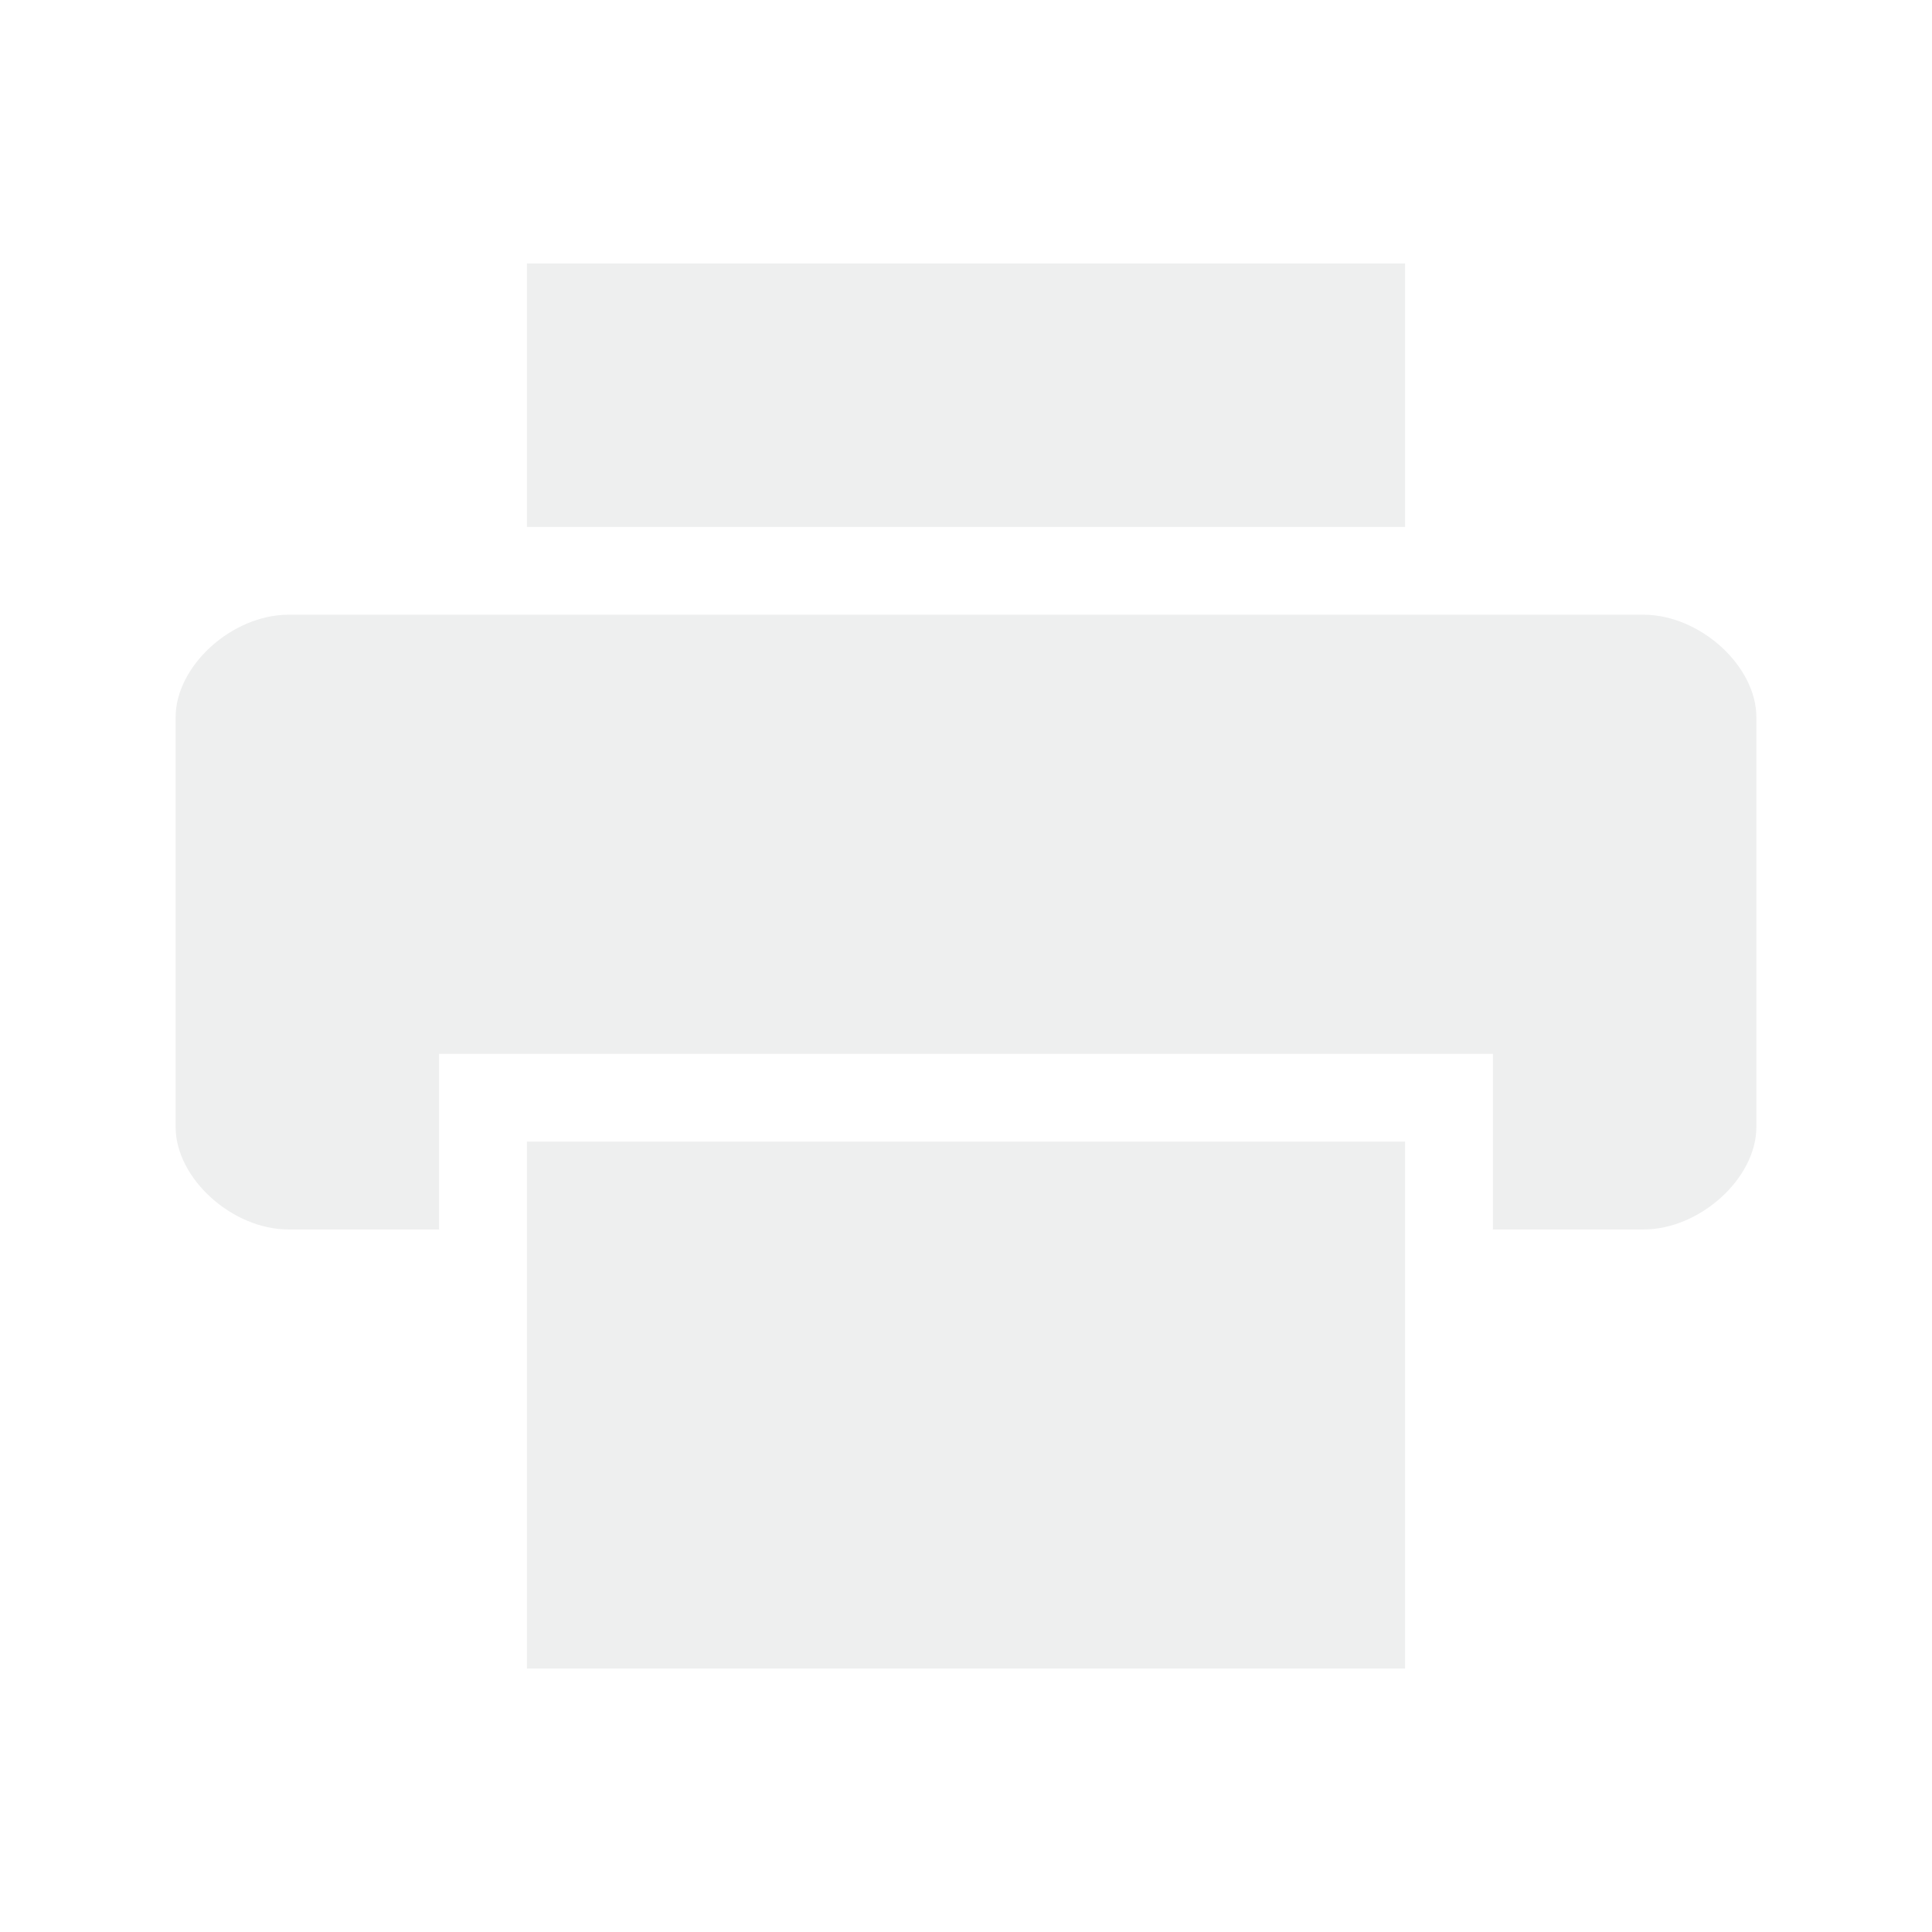
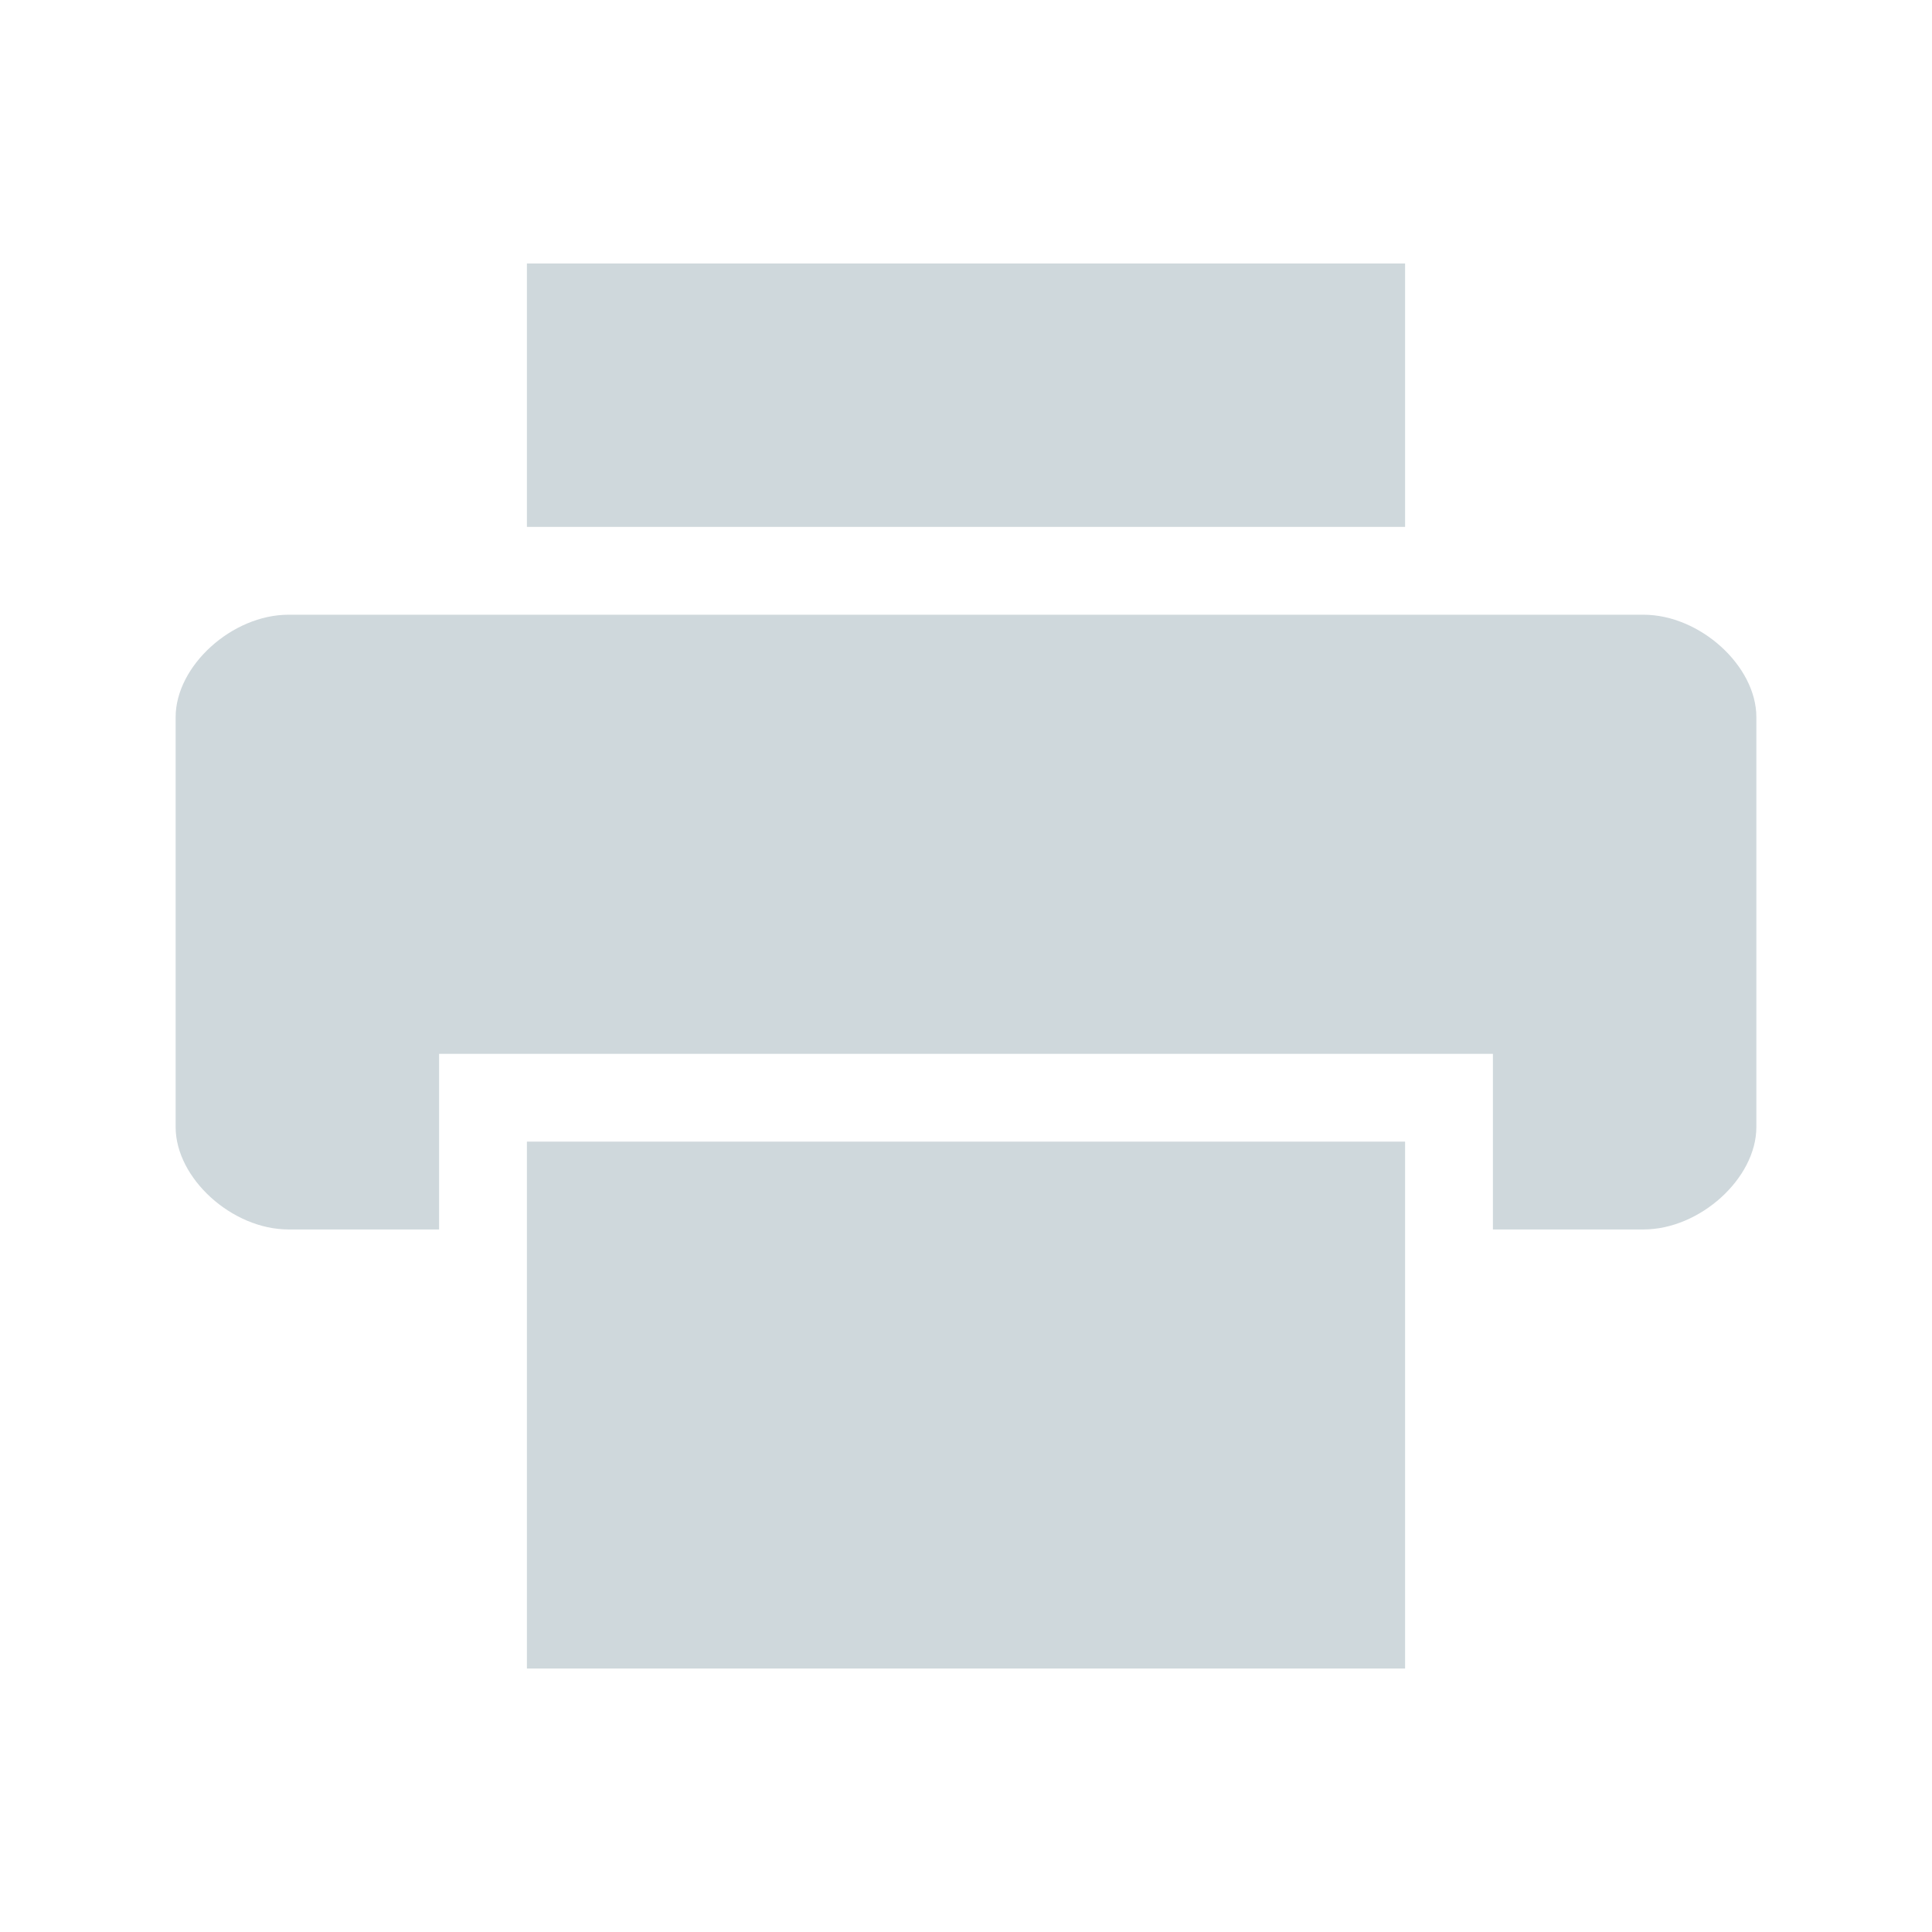
<svg xmlns="http://www.w3.org/2000/svg" xmlns:ns1="http://www.openswatchbook.org/uri/2009/osb" id="svg7384" width="22" height="22" version="1.1" style="enable-background:new">
  <defs id="defs7386">
    <linearGradient id="linearGradient5606" ns1:paint="solid">
      <stop id="stop5608" offset="0" style="stop-color:#000000;stop-opacity:1" />
    </linearGradient>
  </defs>
  <g id="printer" transform="translate(-505.0006,125.0067)">
    <rect id="rect4140" width="22" height="22" x="505" y="-125.01" style="opacity:0;fill:#2b0000;fill-opacity:0.404;fill-rule:nonzero;stroke:none;stroke-width:1;stroke-linecap:round;stroke-linejoin:round;stroke-miterlimit:4;stroke-dasharray:none;stroke-dashoffset:0;stroke-opacity:1" />
-     <path id="path3520-4" d="M 6,3 6,6 16,6 16,3 6,3 Z M 3.285,7 C 2.642,7 2,7.583 2,8.166 L 2,12.834 C 2,13.417 2.642,14 3.285,14 L 5,14 l 0,-2 12,0 0,2 1.715,0 C 19.358,14 20,13.417 20,12.834 L 20,8.166 C 20,7.583 19.358,7 18.715,7 L 3.285,7 Z M 6,13 l 0,6 10,0 0,-6 -10,0 z" transform="translate(505.0006,-125.0067)" style="opacity:1;fill:#eeefef;fill-opacity:1;stroke:none" />
+     <path id="path3520-4" d="M 6,3 6,6 16,6 16,3 6,3 Z M 3.285,7 C 2.642,7 2,7.583 2,8.166 L 2,12.834 C 2,13.417 2.642,14 3.285,14 L 5,14 l 0,-2 12,0 0,2 1.715,0 C 19.358,14 20,13.417 20,12.834 L 20,8.166 C 20,7.583 19.358,7 18.715,7 L 3.285,7 Z M 6,13 l 0,6 10,0 0,-6 -10,0 z" transform="translate(505.0006,-125.0067)" style="opacity:1;fill:#cfd8dc;fill-opacity:1;stroke:none" />
  </g>
</svg>
